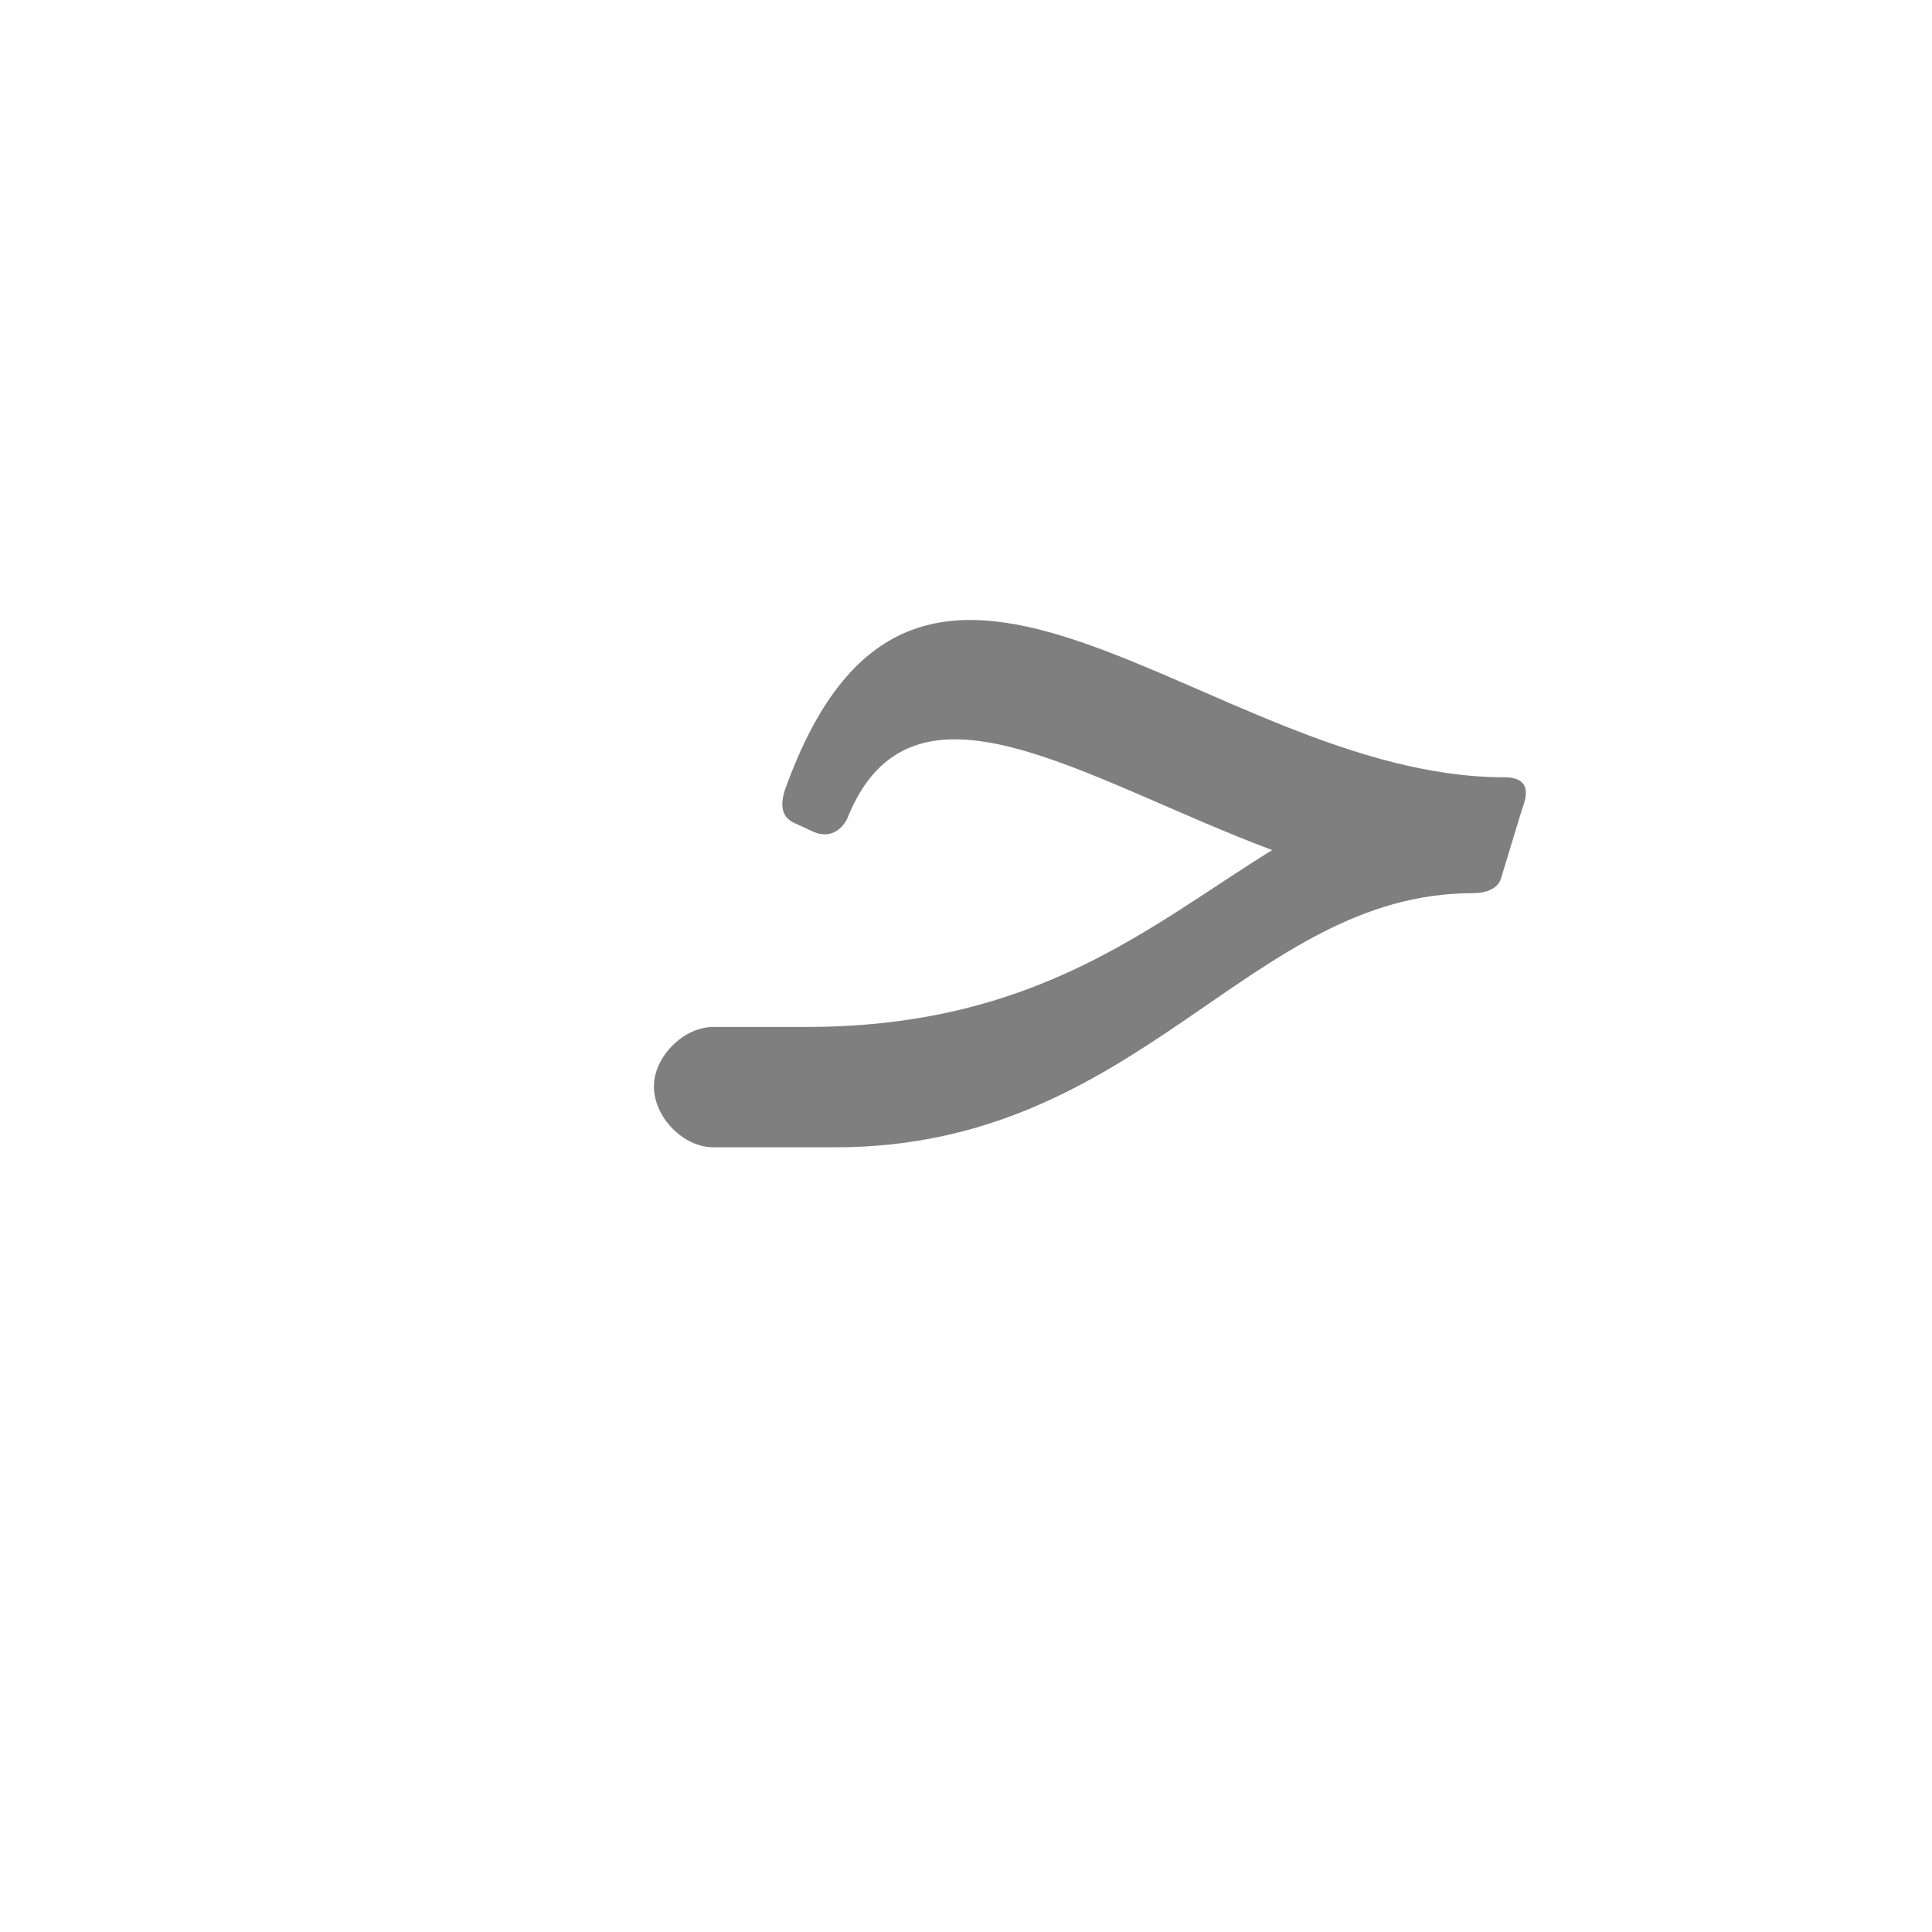
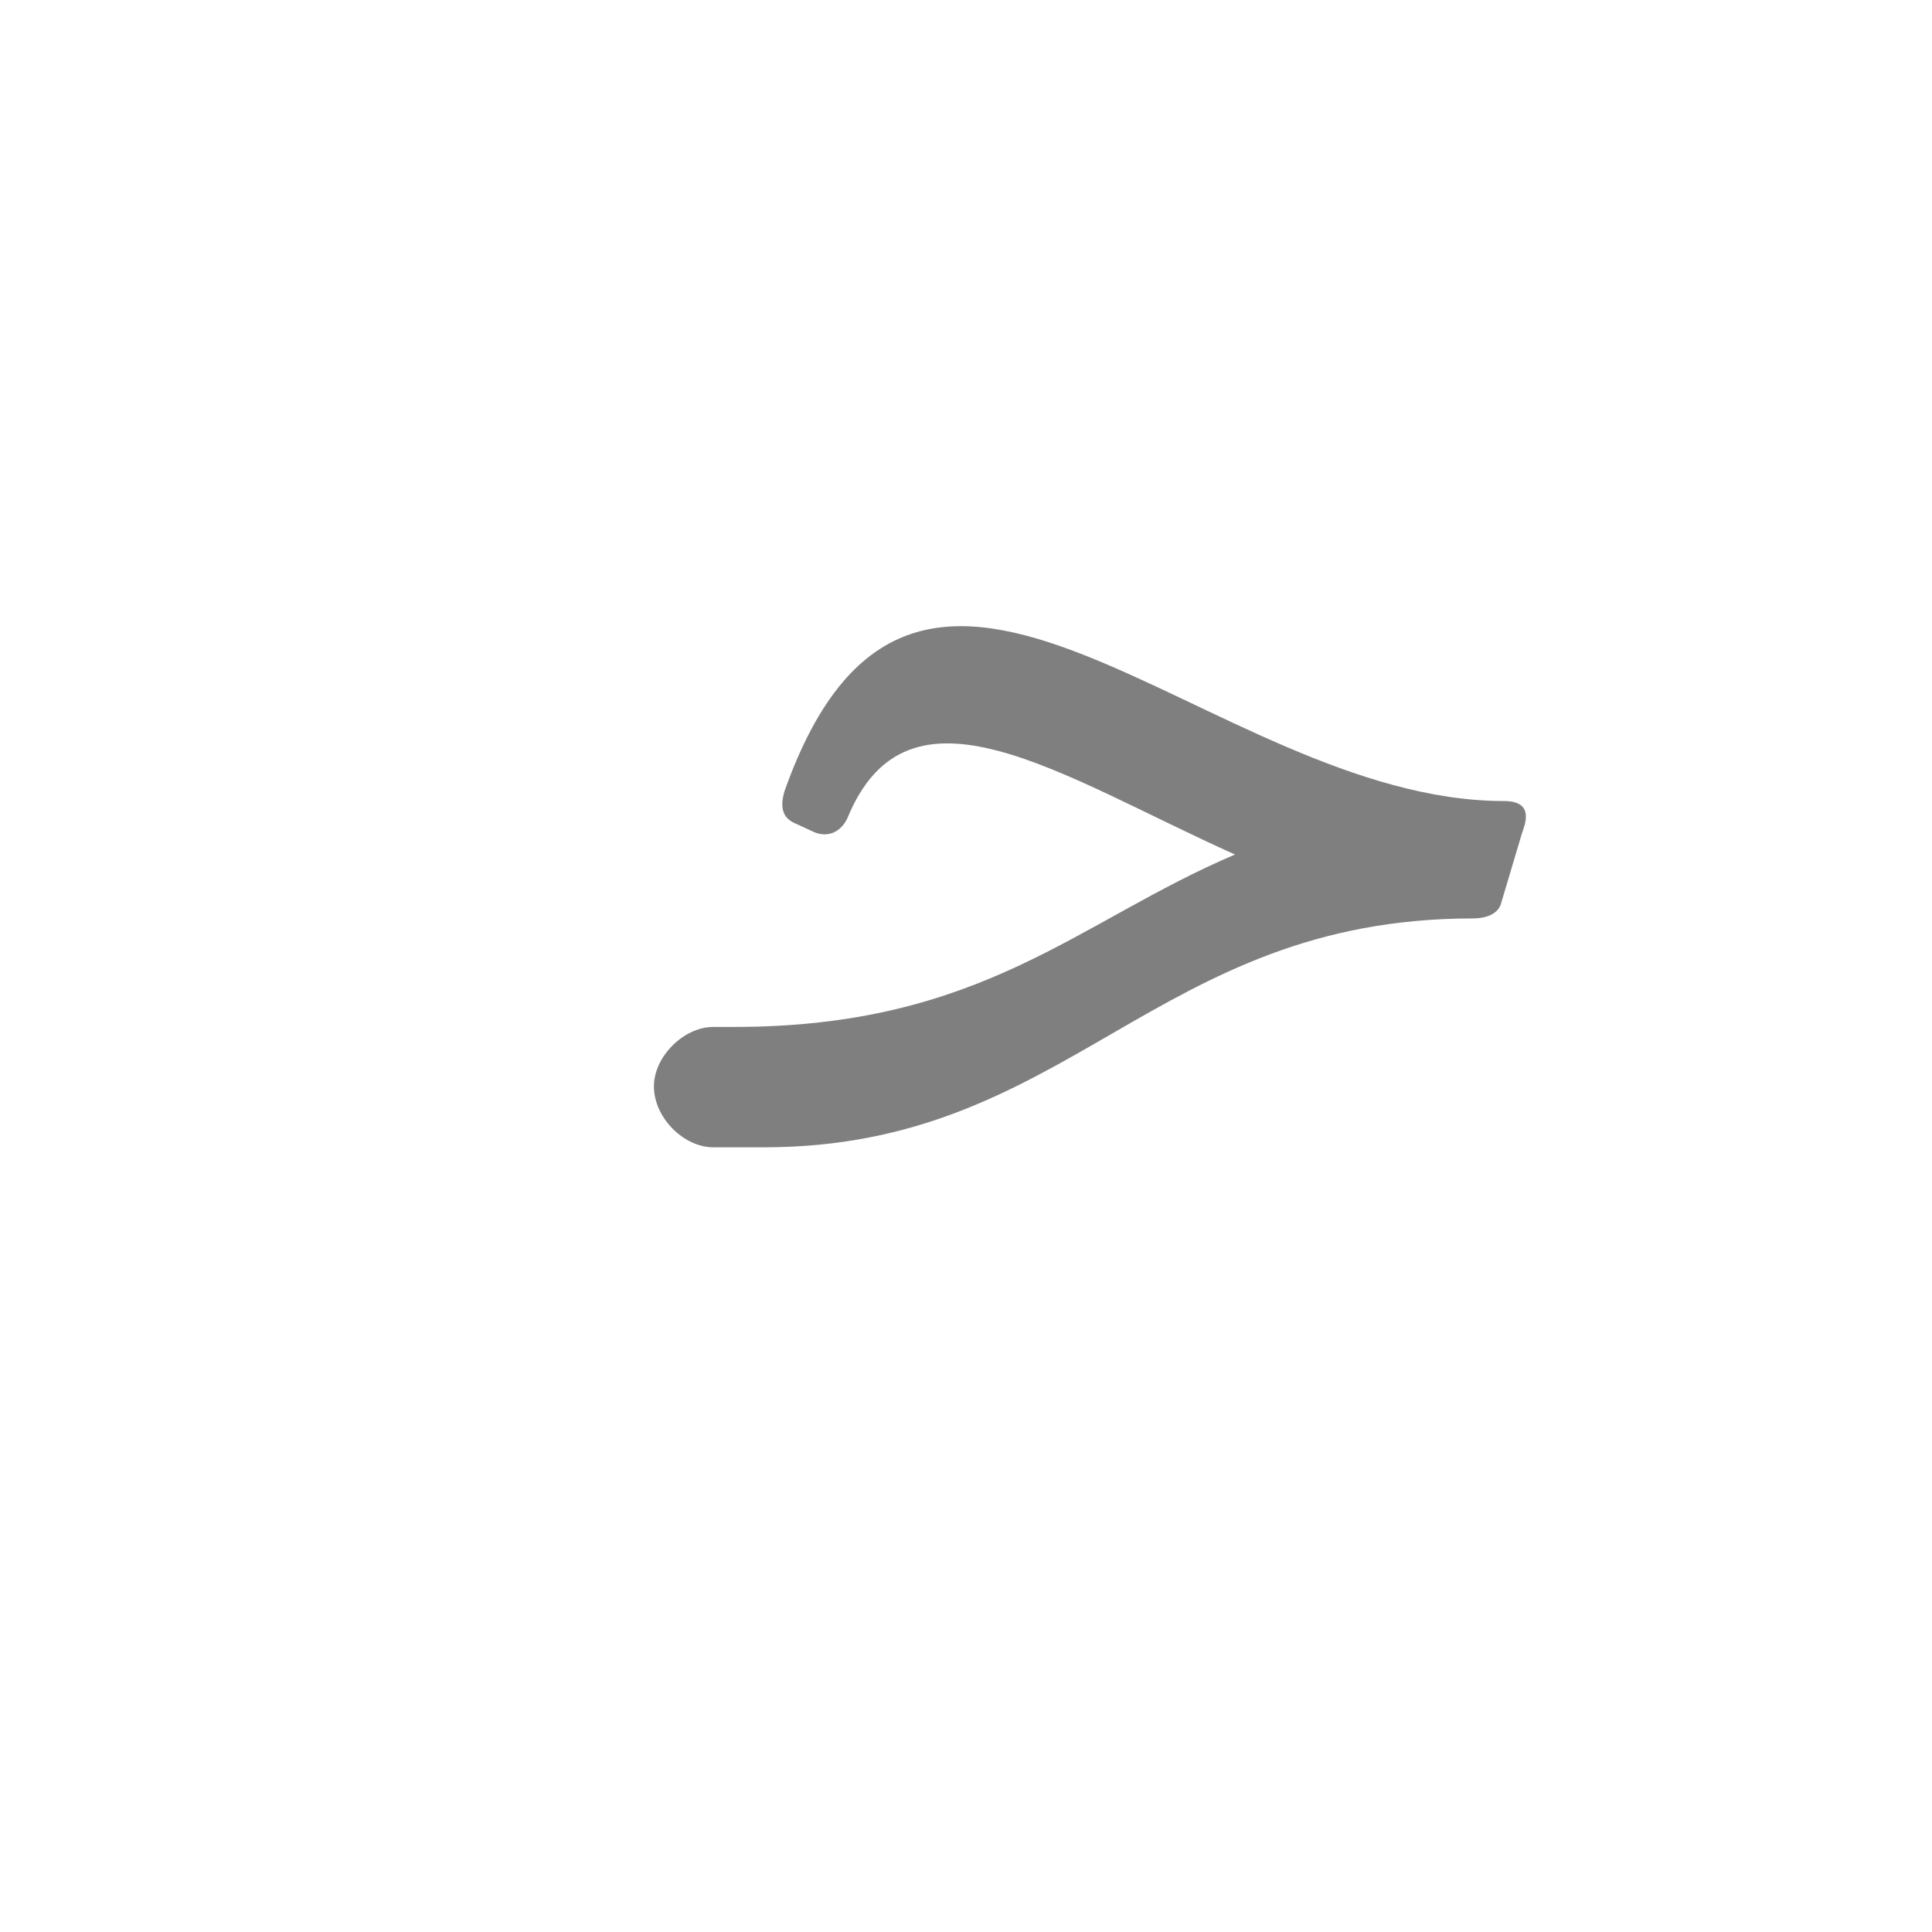
<svg xmlns="http://www.w3.org/2000/svg" xml:space="preserve" width="1300px" height="1300px" version="1.0" style="shape-rendering:geometricPrecision; text-rendering:geometricPrecision; image-rendering:optimizeQuality; fill-rule:evenodd; clip-rule:evenodd" viewBox="0 0 1300 1056">
  <defs>
    <style type="text/css">
   
    .fil0 {fill:black;fill-opacity:0.502}
+     .fil2 {fill:#999966;fill-opacity:0.651}
+     .fil1 {fill:#99CCCC}
   
  </style>
  </defs>
-   <g id="_100:master">
-     <path class="fil0" d="M991 479l0 0c-151,0 -223,171 -429,171l-82 0 0 0c-20,0 -40,-20 -40,-41 0,-20 20,-40 40,-40l0 0 1 0 0 0 62 0c155,0 232,-69 313,-119 -128,-48 -243,-129 -286,-21 -4,8 -12,13 -22,9l-13 -6c-7,-3 -11,-9 -7,-22 90,-253 285,-9 484,-9 21,0 14,16 12,22l-14 46c-2,7 -10,10 -19,10z" />
+   <g id="_100:master" visibility="hidden">
+     <path class="fil0" d="M991 479c9,0 17,-3 19,-10l14 -46c2,-6 9,-22 -12,-22 -199,0 -394,-244 -484,9 -4,13 0,19 7,22l13 6c10,4 18,-1 22,-9 58,-145 244,50 421,50z" />
+     <path class="fil1" d="M481 569c-21,0 -41,19 -41,40 0,21 20,41 41,41l0 -81z" />
+     <path class="fil2" d="M991 479l21 -78c-208,-3 -191,168 -469,168l-63 0 0 81 82 0c244,0 239,-171 429,-171z" />
+   </g>
+   <g id="Layer_x0020_1">
+     <path class="fil0" d="M991 496l0 0c-215,0 -271,154 -477,154l-34 0 0 0c-20,0 -40,-20 -40,-41 0,-20 20,-40 40,-40l0 0 1 0 0 0 13 0c167,0 231,-71 337,-116 -118,-53 -220,-125 -261,-24 -4,8 -12,13 -22,9l-13 -6c-7,-3 -11,-9 -7,-22 90,-253 285,7 484,7 21,0 14,16 12,22l-14 47c-2,7 -10,10 -19,10z" />
  </g>
</svg>
